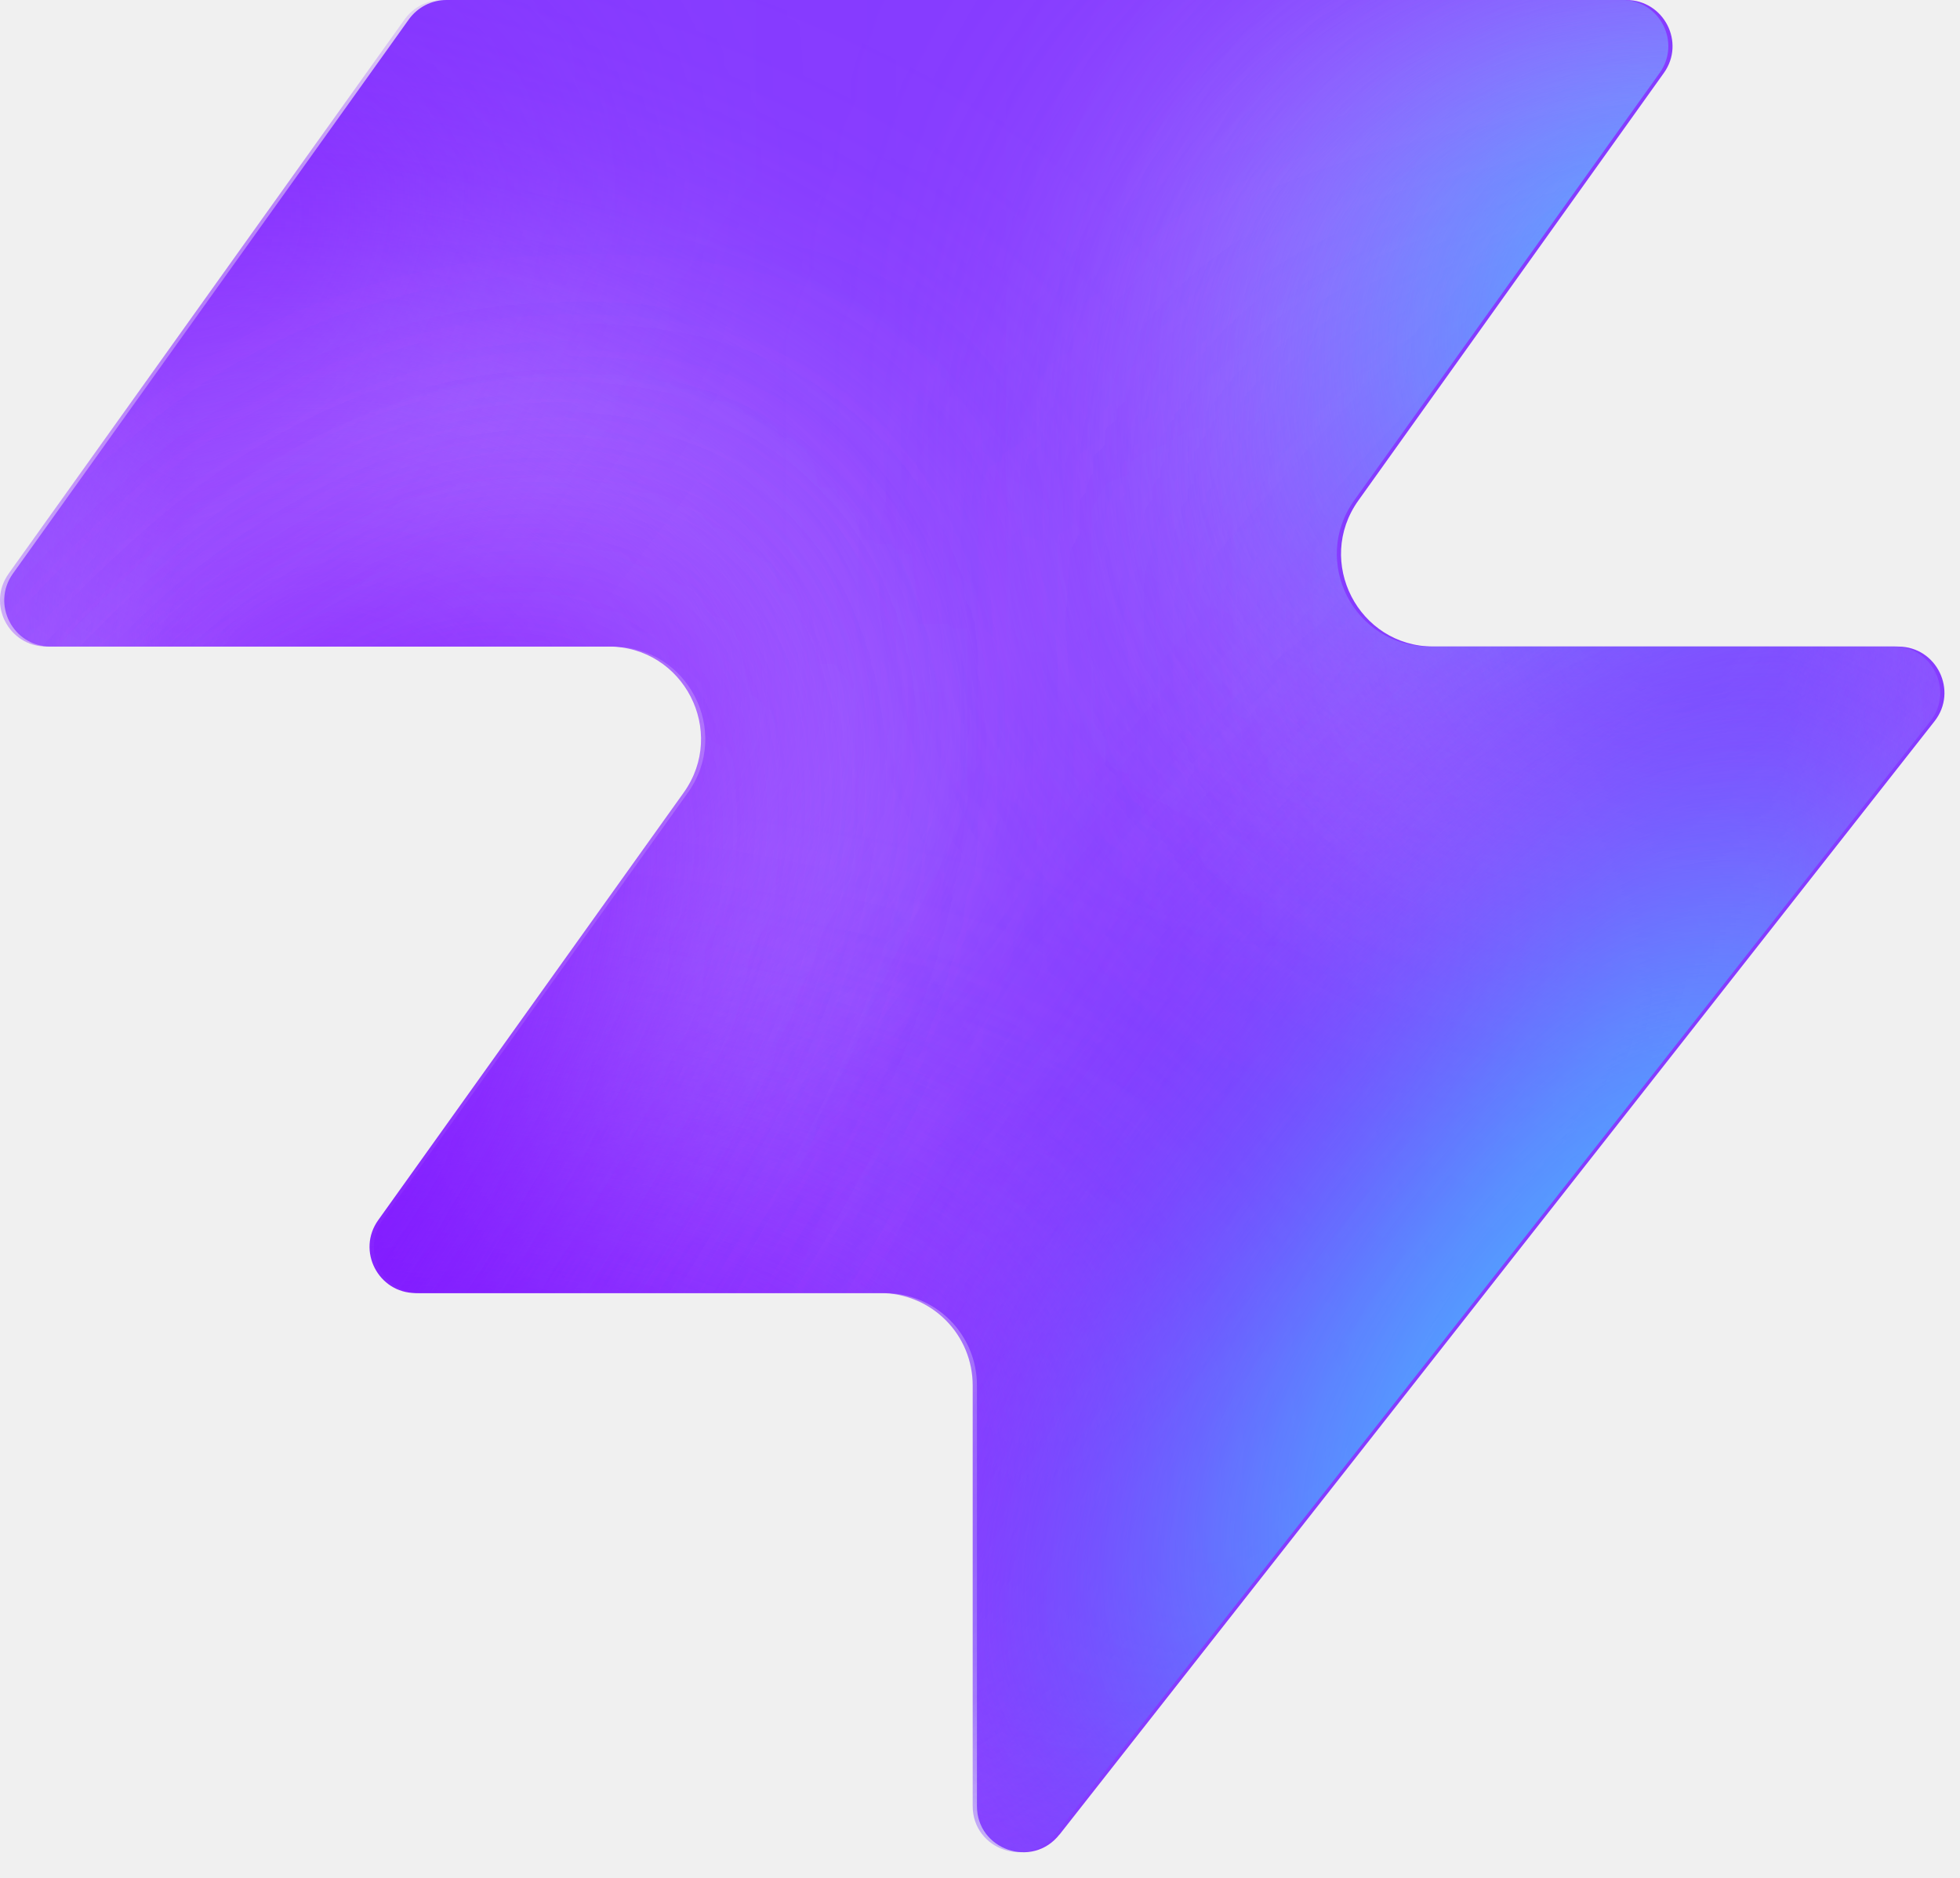
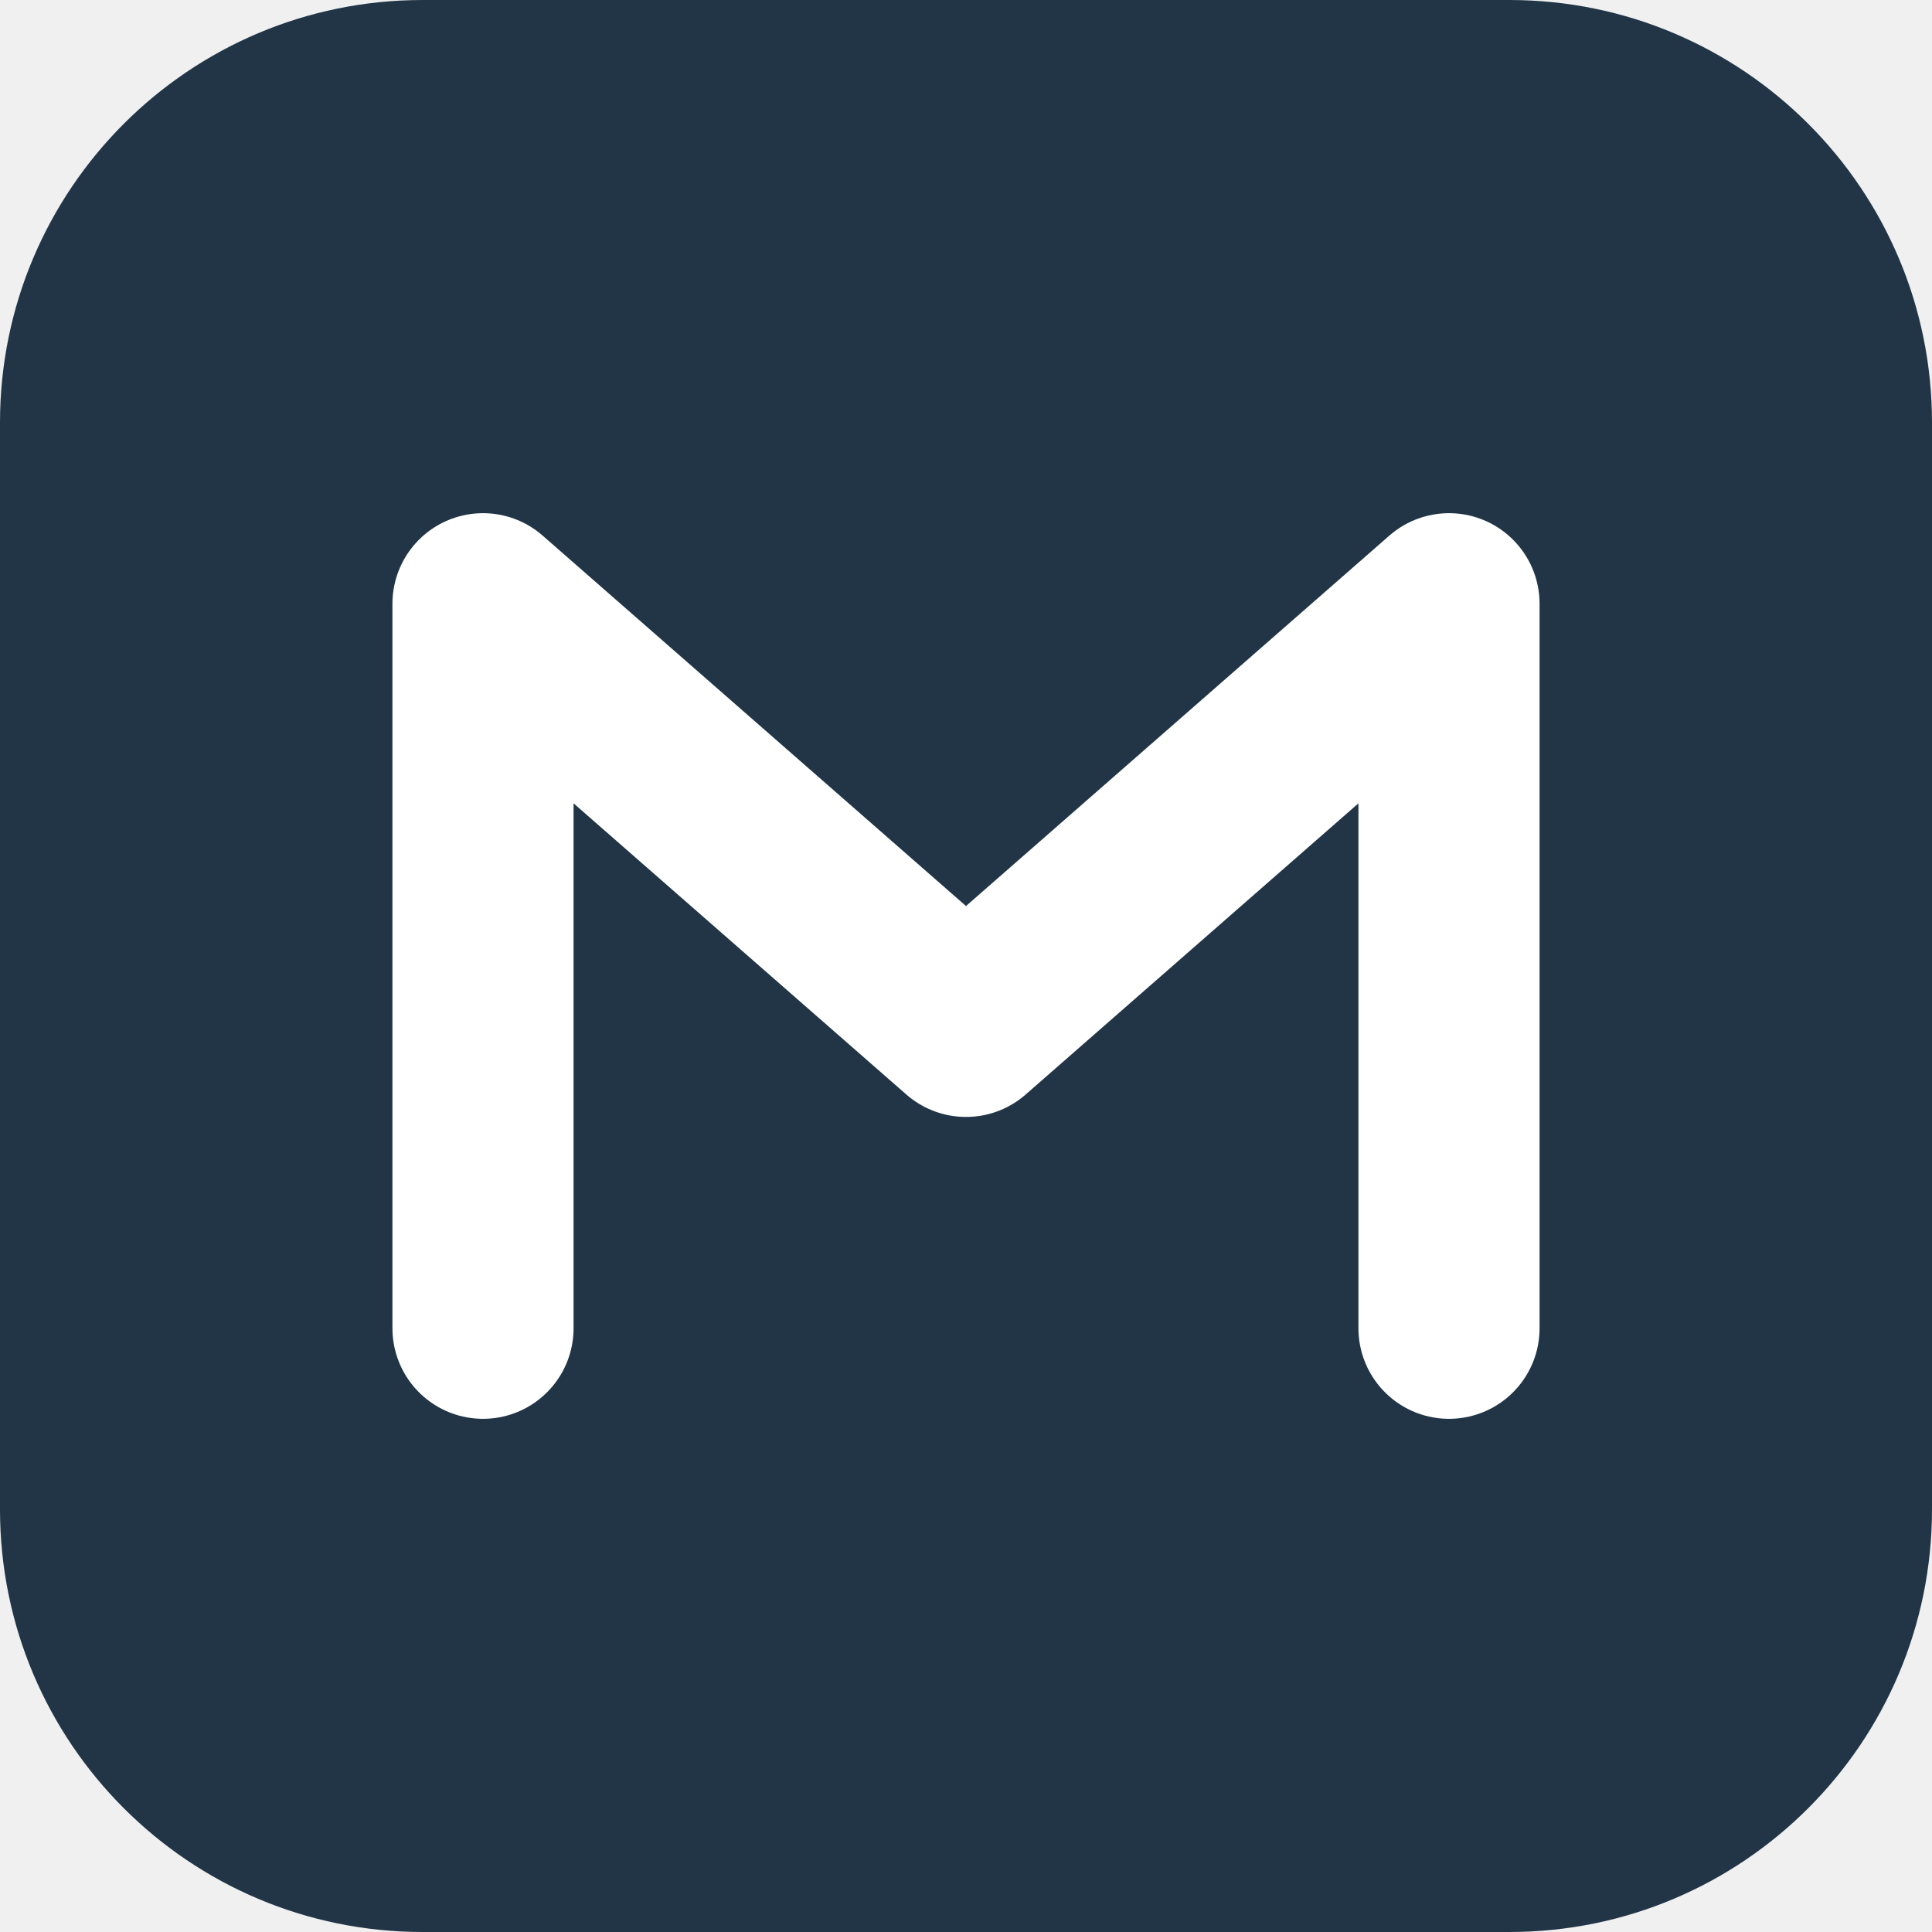
- <svg xmlns="http://www.w3.org/2000/svg" width="48" height="46" fill="none" viewBox="0 0 48 46">
-   <path fill="#863bff" d="M25.946 44.938c-.664.845-2.021.375-2.021-.698V33.937a2.26 2.26 0 0 0-2.262-2.262H10.287c-.92 0-1.456-1.04-.92-1.788l7.48-10.471c1.07-1.497 0-3.578-1.842-3.578H1.237c-.92 0-1.456-1.04-.92-1.788L10.013.474c.214-.297.556-.474.92-.474h28.894c.92 0 1.456 1.04.92 1.788l-7.48 10.471c-1.07 1.498 0 3.579 1.842 3.579h11.377c.943 0 1.473 1.088.89 1.83L25.947 44.94z" style="fill:#863bff;fill:color(display-p3 .525 .23 1);fill-opacity:1" />
-   <mask id="a" width="48" height="46" x="0" y="0" maskUnits="userSpaceOnUse" style="mask-type:alpha">
-     <path fill="#000" d="M25.842 44.938c-.664.844-2.021.375-2.021-.698V33.937a2.26 2.26 0 0 0-2.262-2.262H10.183c-.92 0-1.456-1.04-.92-1.788l7.48-10.471c1.07-1.498 0-3.579-1.842-3.579H1.133c-.92 0-1.456-1.04-.92-1.787L9.91.473c.214-.297.556-.474.92-.474h28.894c.92 0 1.456 1.04.92 1.788l-7.48 10.471c-1.07 1.498 0 3.578 1.842 3.578h11.377c.943 0 1.473 1.088.89 1.832L25.843 44.94z" style="fill:#000;fill-opacity:1" />
-   </mask>
-   <g mask="url(#a)">
-     <g filter="url(#b)">
-       <ellipse cx="5.508" cy="14.704" fill="#ede6ff" rx="5.508" ry="14.704" style="fill:#ede6ff;fill:color(display-p3 .927 .903 1);fill-opacity:1" transform="matrix(.00324 1 1 -.00324 -4.47 31.516)" />
-     </g>
-     <g filter="url(#c)">
-       <ellipse cx="10.399" cy="29.851" fill="#ede6ff" rx="10.399" ry="29.851" style="fill:#ede6ff;fill:color(display-p3 .927 .903 1);fill-opacity:1" transform="matrix(.00324 1 1 -.00324 -39.328 7.883)" />
-     </g>
-     <g filter="url(#d)">
-       <ellipse cx="5.508" cy="30.487" fill="#7e14ff" rx="5.508" ry="30.487" style="fill:#7e14ff;fill:color(display-p3 .492 .077 1);fill-opacity:1" transform="rotate(89.814 -25.913 -14.639)scale(1 -1)" />
-     </g>
-     <g filter="url(#e)">
-       <ellipse cx="5.508" cy="30.599" fill="#7e14ff" rx="5.508" ry="30.599" style="fill:#7e14ff;fill:color(display-p3 .492 .077 1);fill-opacity:1" transform="rotate(89.814 -32.644 -3.334)scale(1 -1)" />
-     </g>
-     <g filter="url(#f)">
-       <ellipse cx="5.508" cy="30.599" fill="#7e14ff" rx="5.508" ry="30.599" style="fill:#7e14ff;fill:color(display-p3 .492 .077 1);fill-opacity:1" transform="matrix(.00324 1 1 -.00324 -34.34 30.47)" />
-     </g>
-     <g filter="url(#g)">
-       <ellipse cx="14.072" cy="22.078" fill="#ede6ff" rx="14.072" ry="22.078" style="fill:#ede6ff;fill:color(display-p3 .927 .903 1);fill-opacity:1" transform="rotate(93.35 24.506 48.493)scale(-1 1)" />
-     </g>
-     <g filter="url(#h)">
-       <ellipse cx="3.47" cy="21.501" fill="#7e14ff" rx="3.47" ry="21.501" style="fill:#7e14ff;fill:color(display-p3 .492 .077 1);fill-opacity:1" transform="rotate(89.009 28.708 47.59)scale(-1 1)" />
-     </g>
-     <g filter="url(#i)">
-       <ellipse cx="3.47" cy="21.501" fill="#7e14ff" rx="3.47" ry="21.501" style="fill:#7e14ff;fill:color(display-p3 .492 .077 1);fill-opacity:1" transform="rotate(89.009 28.708 47.59)scale(-1 1)" />
-     </g>
-     <g filter="url(#j)">
-       <ellipse cx=".387" cy="8.972" fill="#7e14ff" rx="4.407" ry="29.108" style="fill:#7e14ff;fill:color(display-p3 .492 .077 1);fill-opacity:1" transform="rotate(39.51 .387 8.972)" />
-     </g>
-     <g filter="url(#k)">
-       <ellipse cx="47.523" cy="-6.092" fill="#7e14ff" rx="4.407" ry="29.108" style="fill:#7e14ff;fill:color(display-p3 .492 .077 1);fill-opacity:1" transform="rotate(37.892 47.523 -6.092)" />
-     </g>
-     <g filter="url(#l)">
-       <ellipse cx="41.412" cy="6.333" fill="#47bfff" rx="5.971" ry="9.665" style="fill:#47bfff;fill:color(display-p3 .28 .748 1);fill-opacity:1" transform="rotate(37.892 41.412 6.333)" />
-     </g>
-     <g filter="url(#m)">
-       <ellipse cx="-1.879" cy="38.332" fill="#7e14ff" rx="4.407" ry="29.108" style="fill:#7e14ff;fill:color(display-p3 .492 .077 1);fill-opacity:1" transform="rotate(37.892 -1.88 38.332)" />
-     </g>
-     <g filter="url(#n)">
-       <ellipse cx="-1.879" cy="38.332" fill="#7e14ff" rx="4.407" ry="29.108" style="fill:#7e14ff;fill:color(display-p3 .492 .077 1);fill-opacity:1" transform="rotate(37.892 -1.88 38.332)" />
-     </g>
-     <g filter="url(#o)">
-       <ellipse cx="35.651" cy="29.907" fill="#7e14ff" rx="4.407" ry="29.108" style="fill:#7e14ff;fill:color(display-p3 .492 .077 1);fill-opacity:1" transform="rotate(37.892 35.651 29.907)" />
-     </g>
-     <g filter="url(#p)">
-       <ellipse cx="38.418" cy="32.4" fill="#47bfff" rx="5.971" ry="15.297" style="fill:#47bfff;fill:color(display-p3 .28 .748 1);fill-opacity:1" transform="rotate(37.892 38.418 32.4)" />
-     </g>
-   </g>
-   <defs>
-     <filter id="b" width="60.045" height="41.654" x="-19.77" y="16.149" color-interpolation-filters="sRGB" filterUnits="userSpaceOnUse">
-       <feFlood flood-opacity="0" result="BackgroundImageFix" />
-       <feBlend in="SourceGraphic" in2="BackgroundImageFix" result="shape" />
-       <feGaussianBlur result="effect1_foregroundBlur_2002_17158" stdDeviation="7.659" />
-     </filter>
-     <filter id="c" width="90.34" height="51.437" x="-54.613" y="-7.533" color-interpolation-filters="sRGB" filterUnits="userSpaceOnUse">
-       <feFlood flood-opacity="0" result="BackgroundImageFix" />
-       <feBlend in="SourceGraphic" in2="BackgroundImageFix" result="shape" />
-       <feGaussianBlur result="effect1_foregroundBlur_2002_17158" stdDeviation="7.659" />
-     </filter>
-     <filter id="d" width="79.355" height="29.4" x="-49.64" y="2.03" color-interpolation-filters="sRGB" filterUnits="userSpaceOnUse">
-       <feFlood flood-opacity="0" result="BackgroundImageFix" />
-       <feBlend in="SourceGraphic" in2="BackgroundImageFix" result="shape" />
-       <feGaussianBlur result="effect1_foregroundBlur_2002_17158" stdDeviation="4.596" />
-     </filter>
-     <filter id="e" width="79.579" height="29.4" x="-45.045" y="20.029" color-interpolation-filters="sRGB" filterUnits="userSpaceOnUse">
-       <feFlood flood-opacity="0" result="BackgroundImageFix" />
-       <feBlend in="SourceGraphic" in2="BackgroundImageFix" result="shape" />
-       <feGaussianBlur result="effect1_foregroundBlur_2002_17158" stdDeviation="4.596" />
-     </filter>
-     <filter id="f" width="79.579" height="29.4" x="-43.513" y="21.178" color-interpolation-filters="sRGB" filterUnits="userSpaceOnUse">
-       <feFlood flood-opacity="0" result="BackgroundImageFix" />
-       <feBlend in="SourceGraphic" in2="BackgroundImageFix" result="shape" />
-       <feGaussianBlur result="effect1_foregroundBlur_2002_17158" stdDeviation="4.596" />
-     </filter>
-     <filter id="g" width="74.749" height="58.852" x="15.756" y="-17.901" color-interpolation-filters="sRGB" filterUnits="userSpaceOnUse">
-       <feFlood flood-opacity="0" result="BackgroundImageFix" />
-       <feBlend in="SourceGraphic" in2="BackgroundImageFix" result="shape" />
-       <feGaussianBlur result="effect1_foregroundBlur_2002_17158" stdDeviation="7.659" />
-     </filter>
-     <filter id="h" width="61.377" height="25.362" x="23.548" y="2.284" color-interpolation-filters="sRGB" filterUnits="userSpaceOnUse">
-       <feFlood flood-opacity="0" result="BackgroundImageFix" />
-       <feBlend in="SourceGraphic" in2="BackgroundImageFix" result="shape" />
-       <feGaussianBlur result="effect1_foregroundBlur_2002_17158" stdDeviation="4.596" />
-     </filter>
-     <filter id="i" width="61.377" height="25.362" x="23.548" y="2.284" color-interpolation-filters="sRGB" filterUnits="userSpaceOnUse">
-       <feFlood flood-opacity="0" result="BackgroundImageFix" />
-       <feBlend in="SourceGraphic" in2="BackgroundImageFix" result="shape" />
-       <feGaussianBlur result="effect1_foregroundBlur_2002_17158" stdDeviation="4.596" />
-     </filter>
-     <filter id="j" width="56.045" height="63.649" x="-27.636" y="-22.853" color-interpolation-filters="sRGB" filterUnits="userSpaceOnUse">
-       <feFlood flood-opacity="0" result="BackgroundImageFix" />
-       <feBlend in="SourceGraphic" in2="BackgroundImageFix" result="shape" />
-       <feGaussianBlur result="effect1_foregroundBlur_2002_17158" stdDeviation="4.596" />
-     </filter>
-     <filter id="k" width="54.814" height="64.646" x="20.116" y="-38.415" color-interpolation-filters="sRGB" filterUnits="userSpaceOnUse">
-       <feFlood flood-opacity="0" result="BackgroundImageFix" />
-       <feBlend in="SourceGraphic" in2="BackgroundImageFix" result="shape" />
-       <feGaussianBlur result="effect1_foregroundBlur_2002_17158" stdDeviation="4.596" />
-     </filter>
-     <filter id="l" width="33.541" height="35.313" x="24.641" y="-11.323" color-interpolation-filters="sRGB" filterUnits="userSpaceOnUse">
-       <feFlood flood-opacity="0" result="BackgroundImageFix" />
-       <feBlend in="SourceGraphic" in2="BackgroundImageFix" result="shape" />
-       <feGaussianBlur result="effect1_foregroundBlur_2002_17158" stdDeviation="4.596" />
-     </filter>
-     <filter id="m" width="54.814" height="64.646" x="-29.286" y="6.009" color-interpolation-filters="sRGB" filterUnits="userSpaceOnUse">
-       <feFlood flood-opacity="0" result="BackgroundImageFix" />
-       <feBlend in="SourceGraphic" in2="BackgroundImageFix" result="shape" />
-       <feGaussianBlur result="effect1_foregroundBlur_2002_17158" stdDeviation="4.596" />
-     </filter>
-     <filter id="n" width="54.814" height="64.646" x="-29.286" y="6.009" color-interpolation-filters="sRGB" filterUnits="userSpaceOnUse">
-       <feFlood flood-opacity="0" result="BackgroundImageFix" />
-       <feBlend in="SourceGraphic" in2="BackgroundImageFix" result="shape" />
-       <feGaussianBlur result="effect1_foregroundBlur_2002_17158" stdDeviation="4.596" />
-     </filter>
-     <filter id="o" width="54.814" height="64.646" x="8.244" y="-2.416" color-interpolation-filters="sRGB" filterUnits="userSpaceOnUse">
-       <feFlood flood-opacity="0" result="BackgroundImageFix" />
-       <feBlend in="SourceGraphic" in2="BackgroundImageFix" result="shape" />
-       <feGaussianBlur result="effect1_foregroundBlur_2002_17158" stdDeviation="4.596" />
-     </filter>
-     <filter id="p" width="39.409" height="43.623" x="18.713" y="10.588" color-interpolation-filters="sRGB" filterUnits="userSpaceOnUse">
-       <feFlood flood-opacity="0" result="BackgroundImageFix" />
-       <feBlend in="SourceGraphic" in2="BackgroundImageFix" result="shape" />
-       <feGaussianBlur result="effect1_foregroundBlur_2002_17158" stdDeviation="4.596" />
-     </filter>
-   </defs>
+ <svg xmlns="http://www.w3.org/2000/svg" viewBox="0 0 32 32">
+   <rect width="32" height="32" rx="7" fill="#213547" />
+   <path d="M8 22V10l8 7 8-7v12" fill="none" stroke="#ffffff" stroke-width="3" stroke-linecap="round" stroke-linejoin="round" />
</svg>
